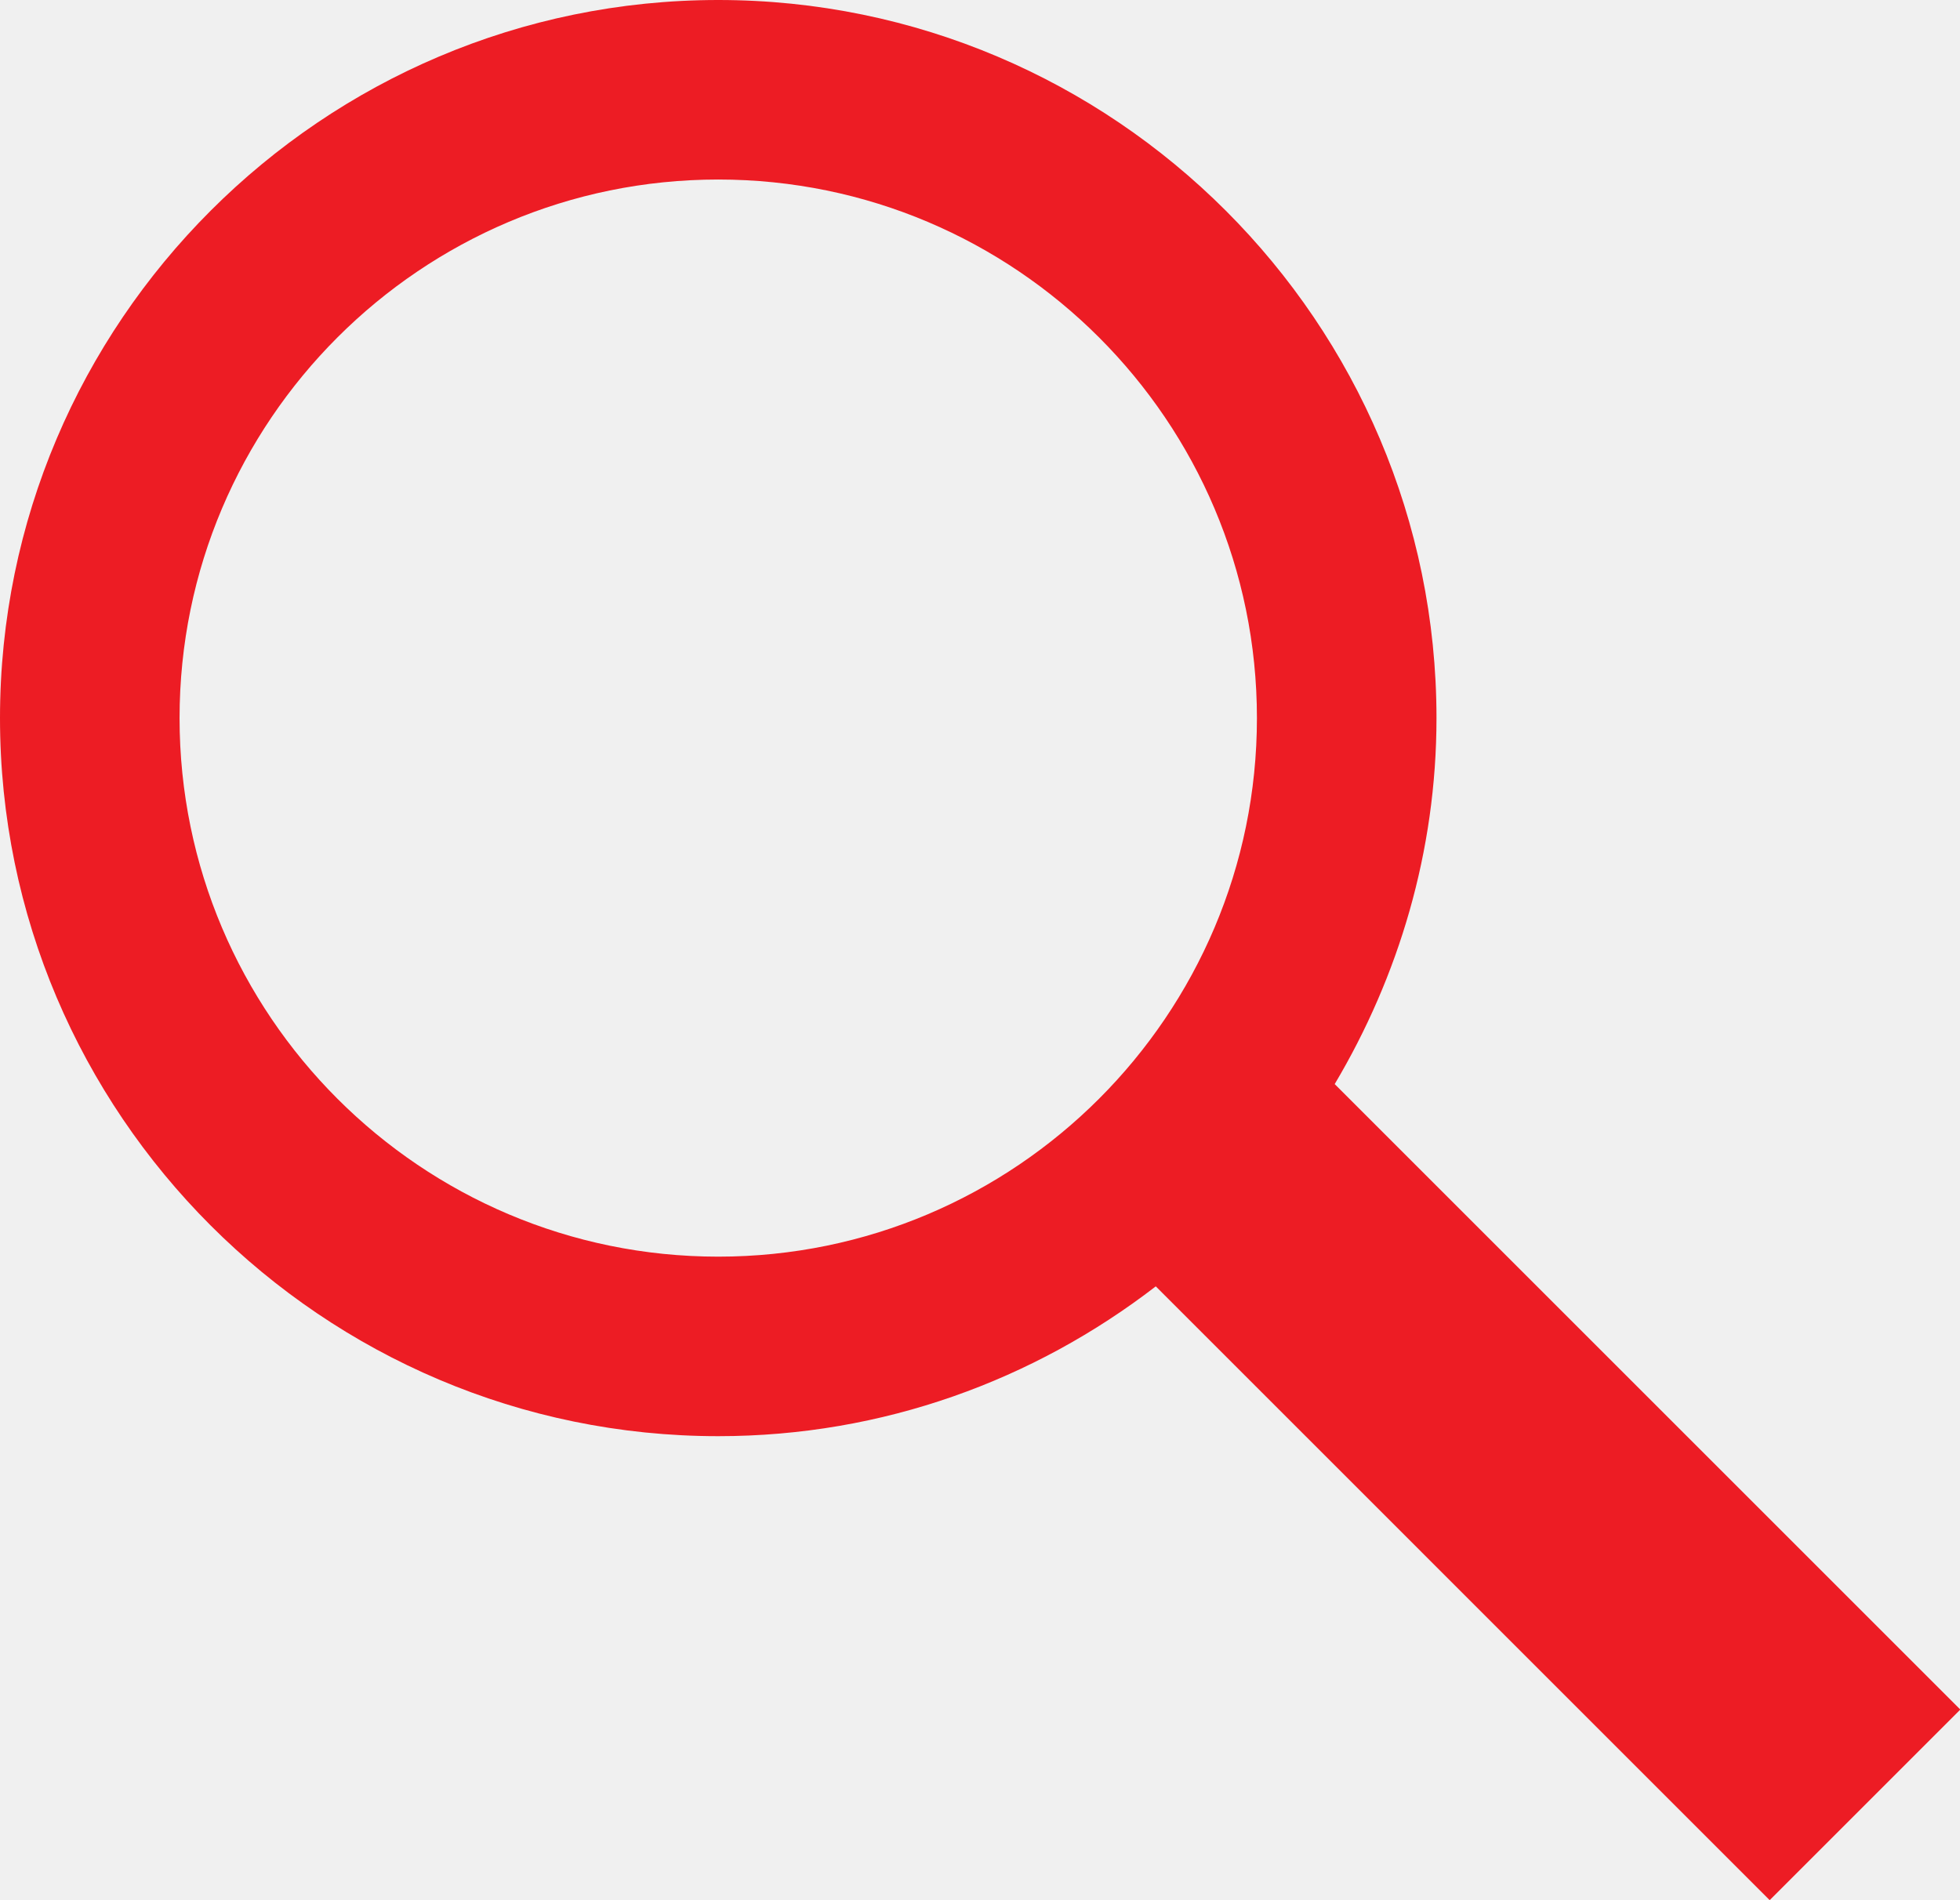
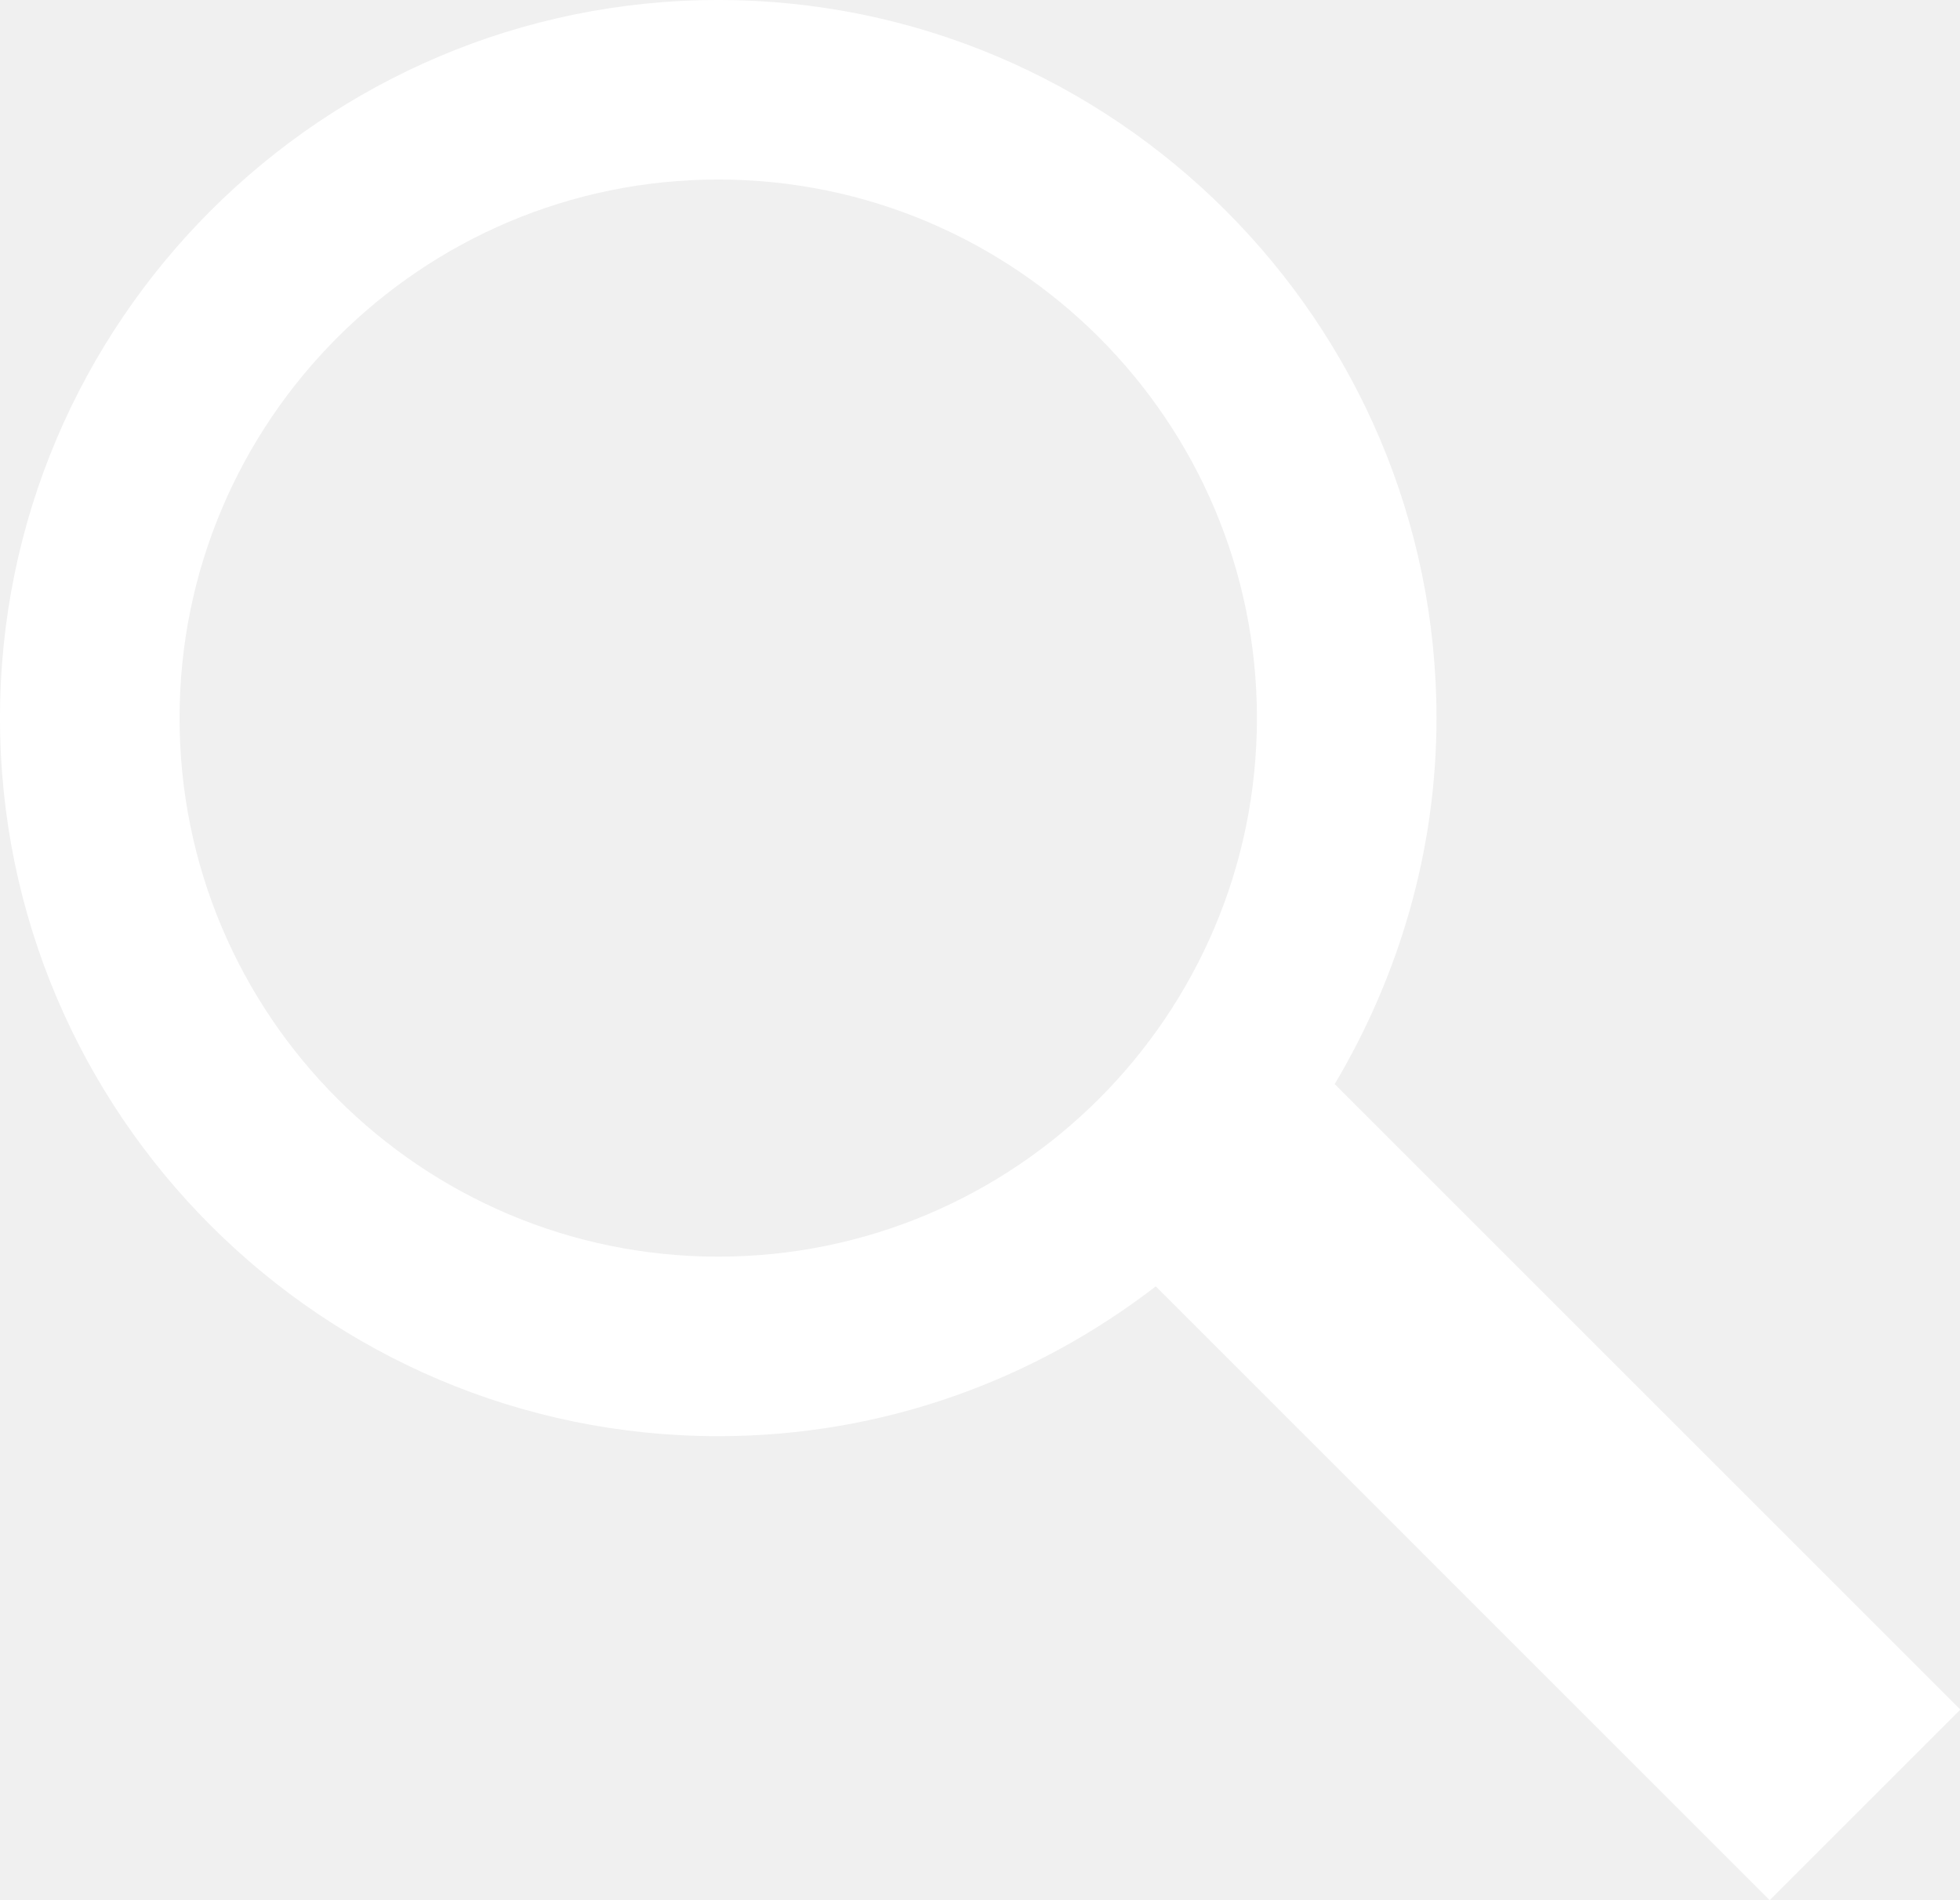
<svg xmlns="http://www.w3.org/2000/svg" id="_Слой_2" data-name="Слой 2" viewBox="0 0 31 30.05">
  <defs>
    <style>
      .cls-1 {
-         fill: #ed1c24;
+         fill: #ffffff;
        stroke-width: 0px;
      }
    </style>
  </defs>
  <g id="Layer_1" data-name="Layer 1">
    <path class="cls-1" d="m31,27.04l-9.89-9.89c1.01-1.7,1.61-3.68,1.61-5.79C22.72,5.1,17.62,0,11.36,0S0,5.1,0,11.36s5.1,11.36,11.36,11.36c2.61,0,5-.89,6.92-2.37l9.71,9.71,3.01-3.01ZM2.84,11.36C2.84,6.66,6.66,2.84,11.36,2.84s8.52,3.82,8.52,8.52-3.82,8.52-8.52,8.52S2.84,16.06,2.84,11.36Z" />
  </g>
</svg>
